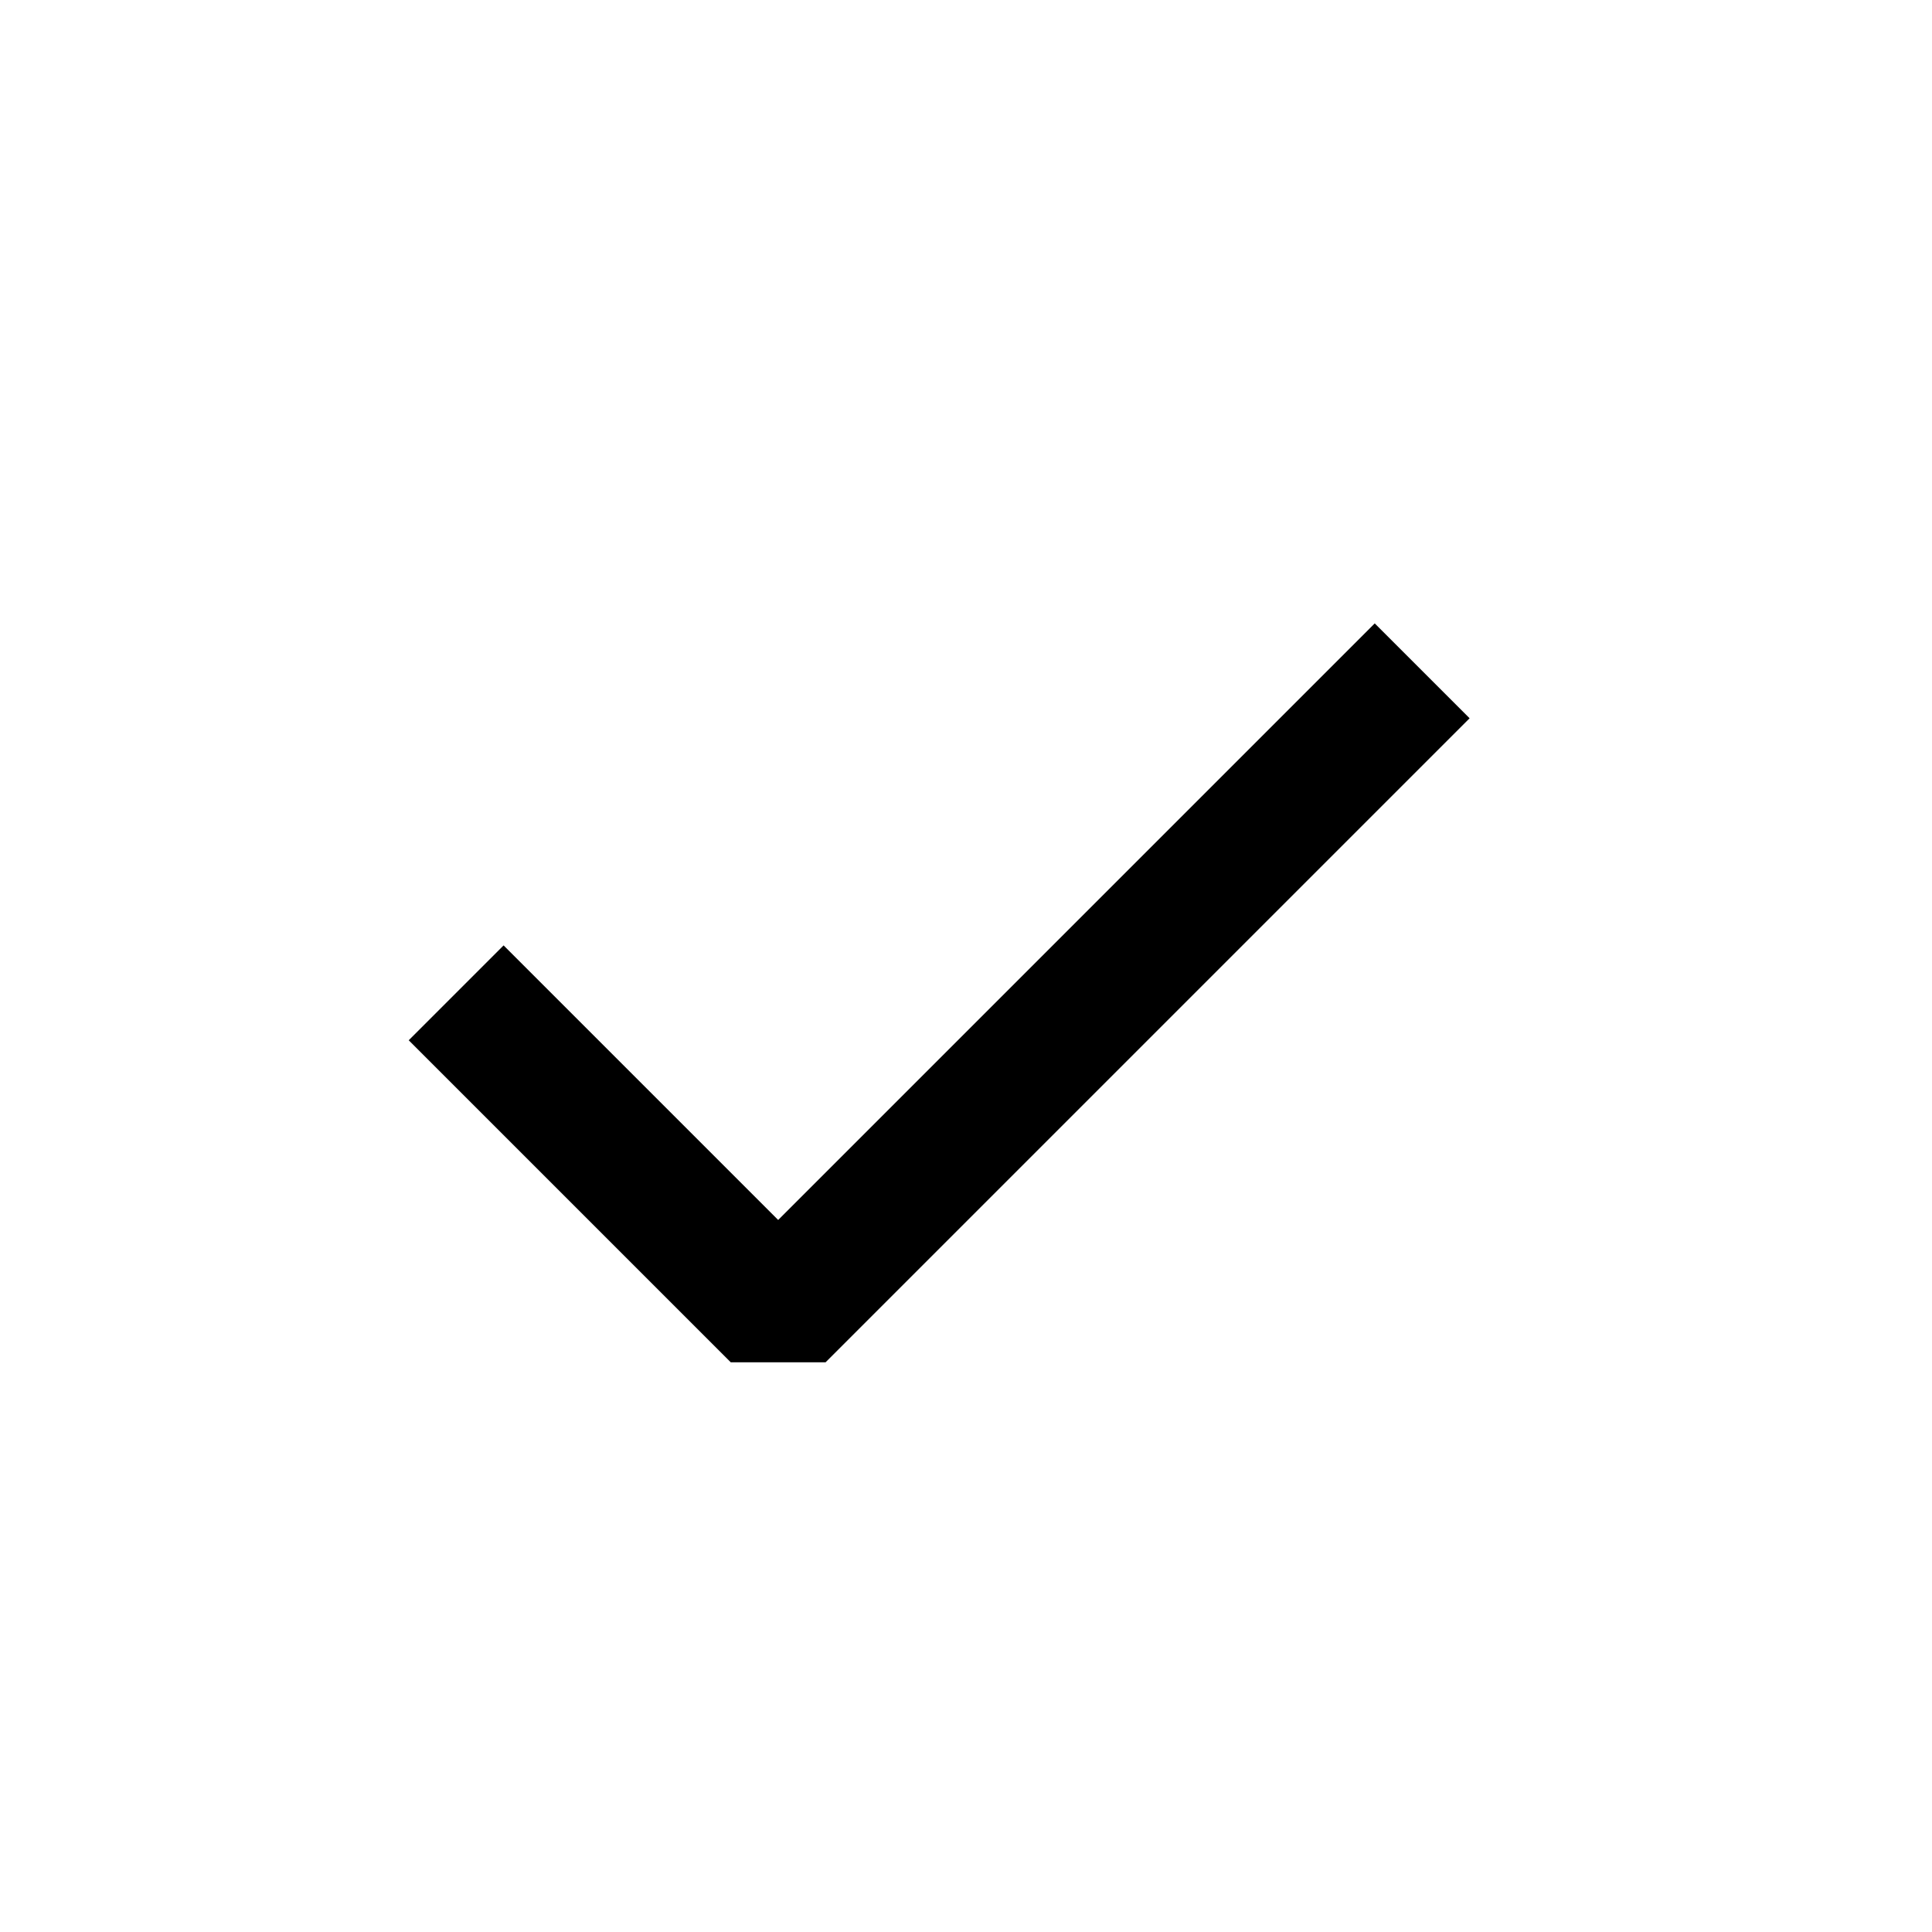
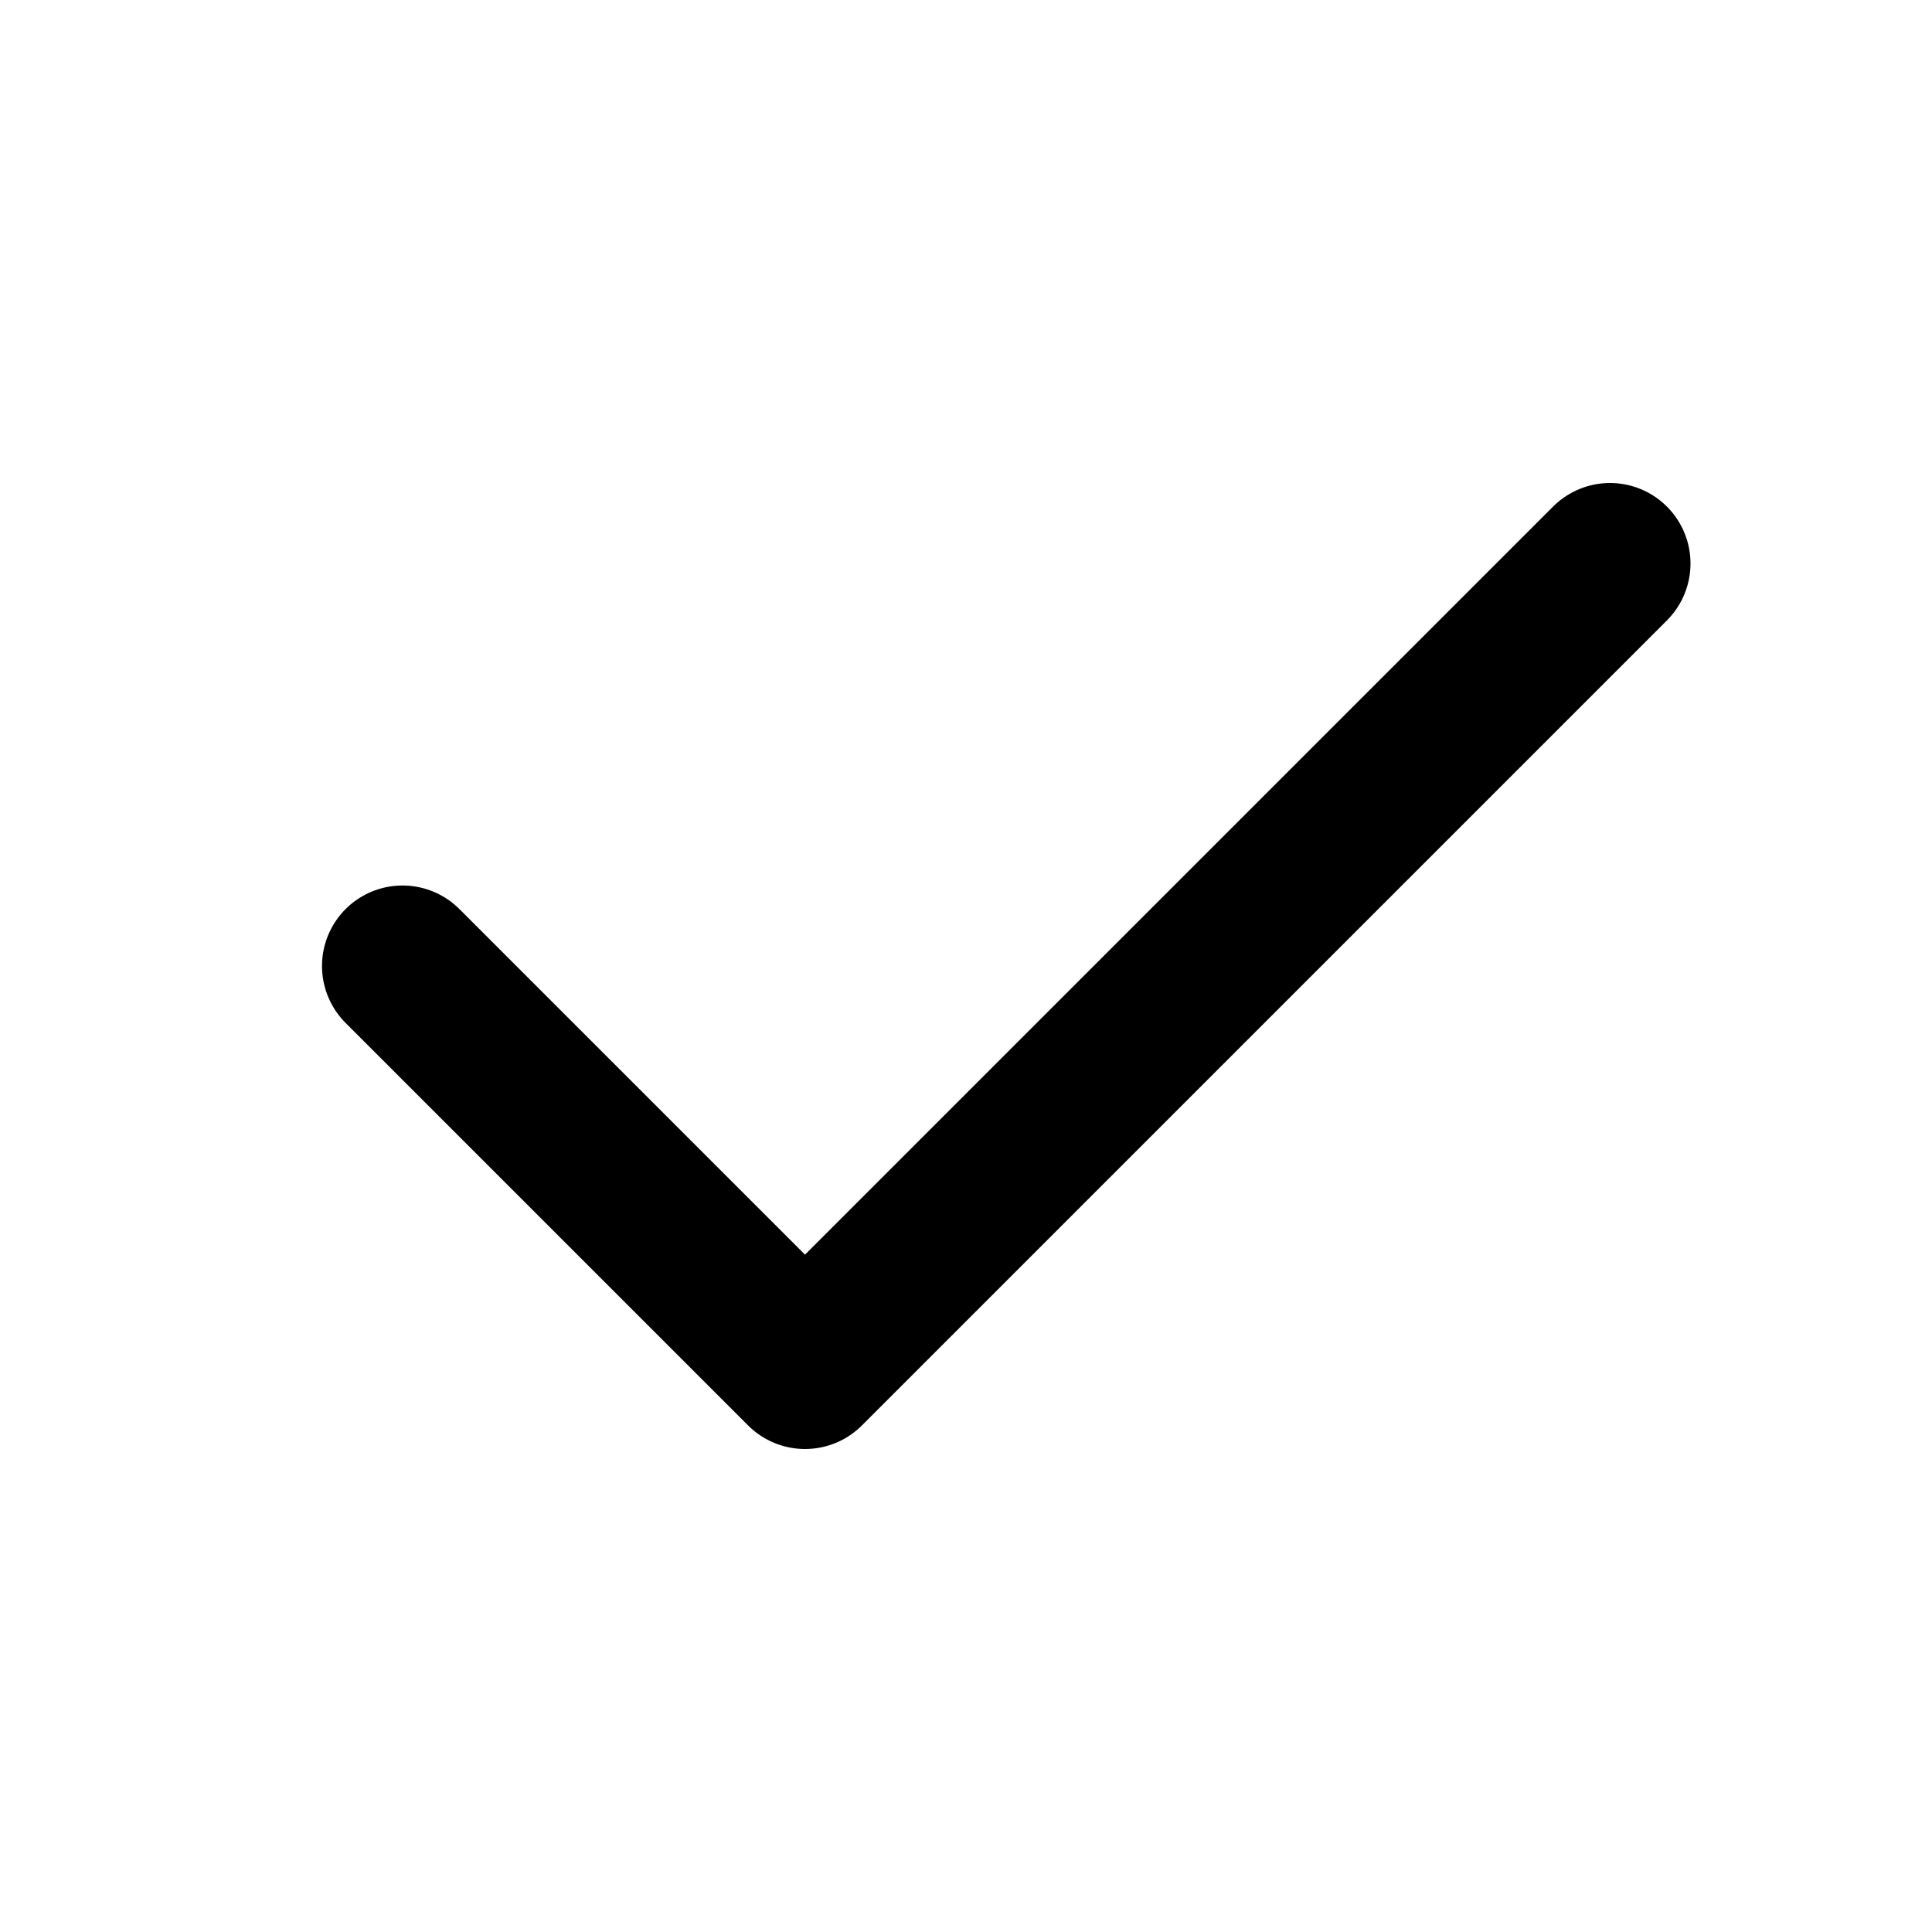
- <svg xmlns="http://www.w3.org/2000/svg" version="1.1" id="Layer_1" x="0px" y="0px" width="64px" height="64px" viewBox="-4 -4 72 72" enable-background="new 0 0 64 64" xml:space="preserve">
-   <g>
-     <polyline fill="none" stroke="#000000" stroke-width="5" stroke-linejoin="bevel" stroke-miterlimit="10" points="13,33 25,45   49,21  " />
-   </g>
+ <svg xmlns="http://www.w3.org/2000/svg" width="24" height="24" viewBox="0 0 24 24" fill="none" stroke="currentColor" stroke-width="2" stroke-linecap="round" stroke-linejoin="round">
+   <path d="M5 12l5 5l10 -10" />
</svg>
